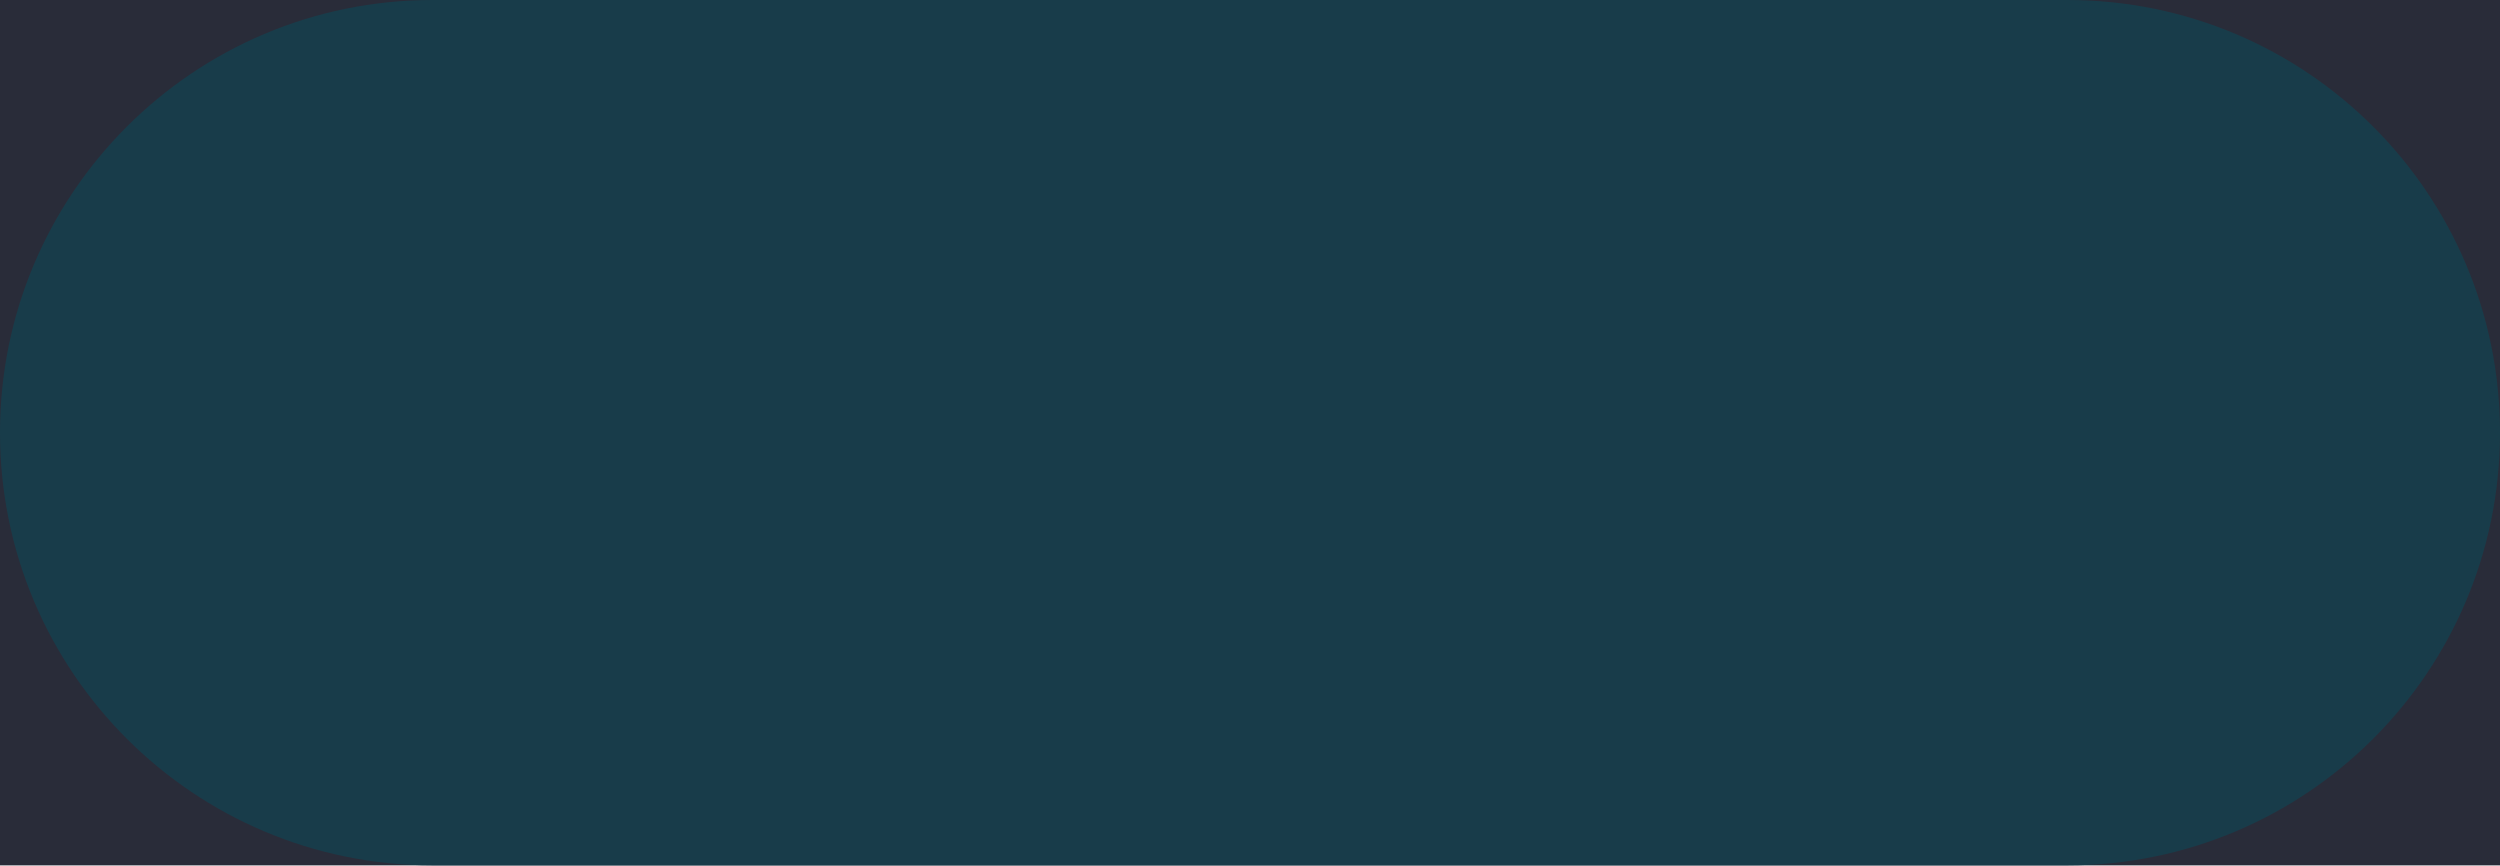
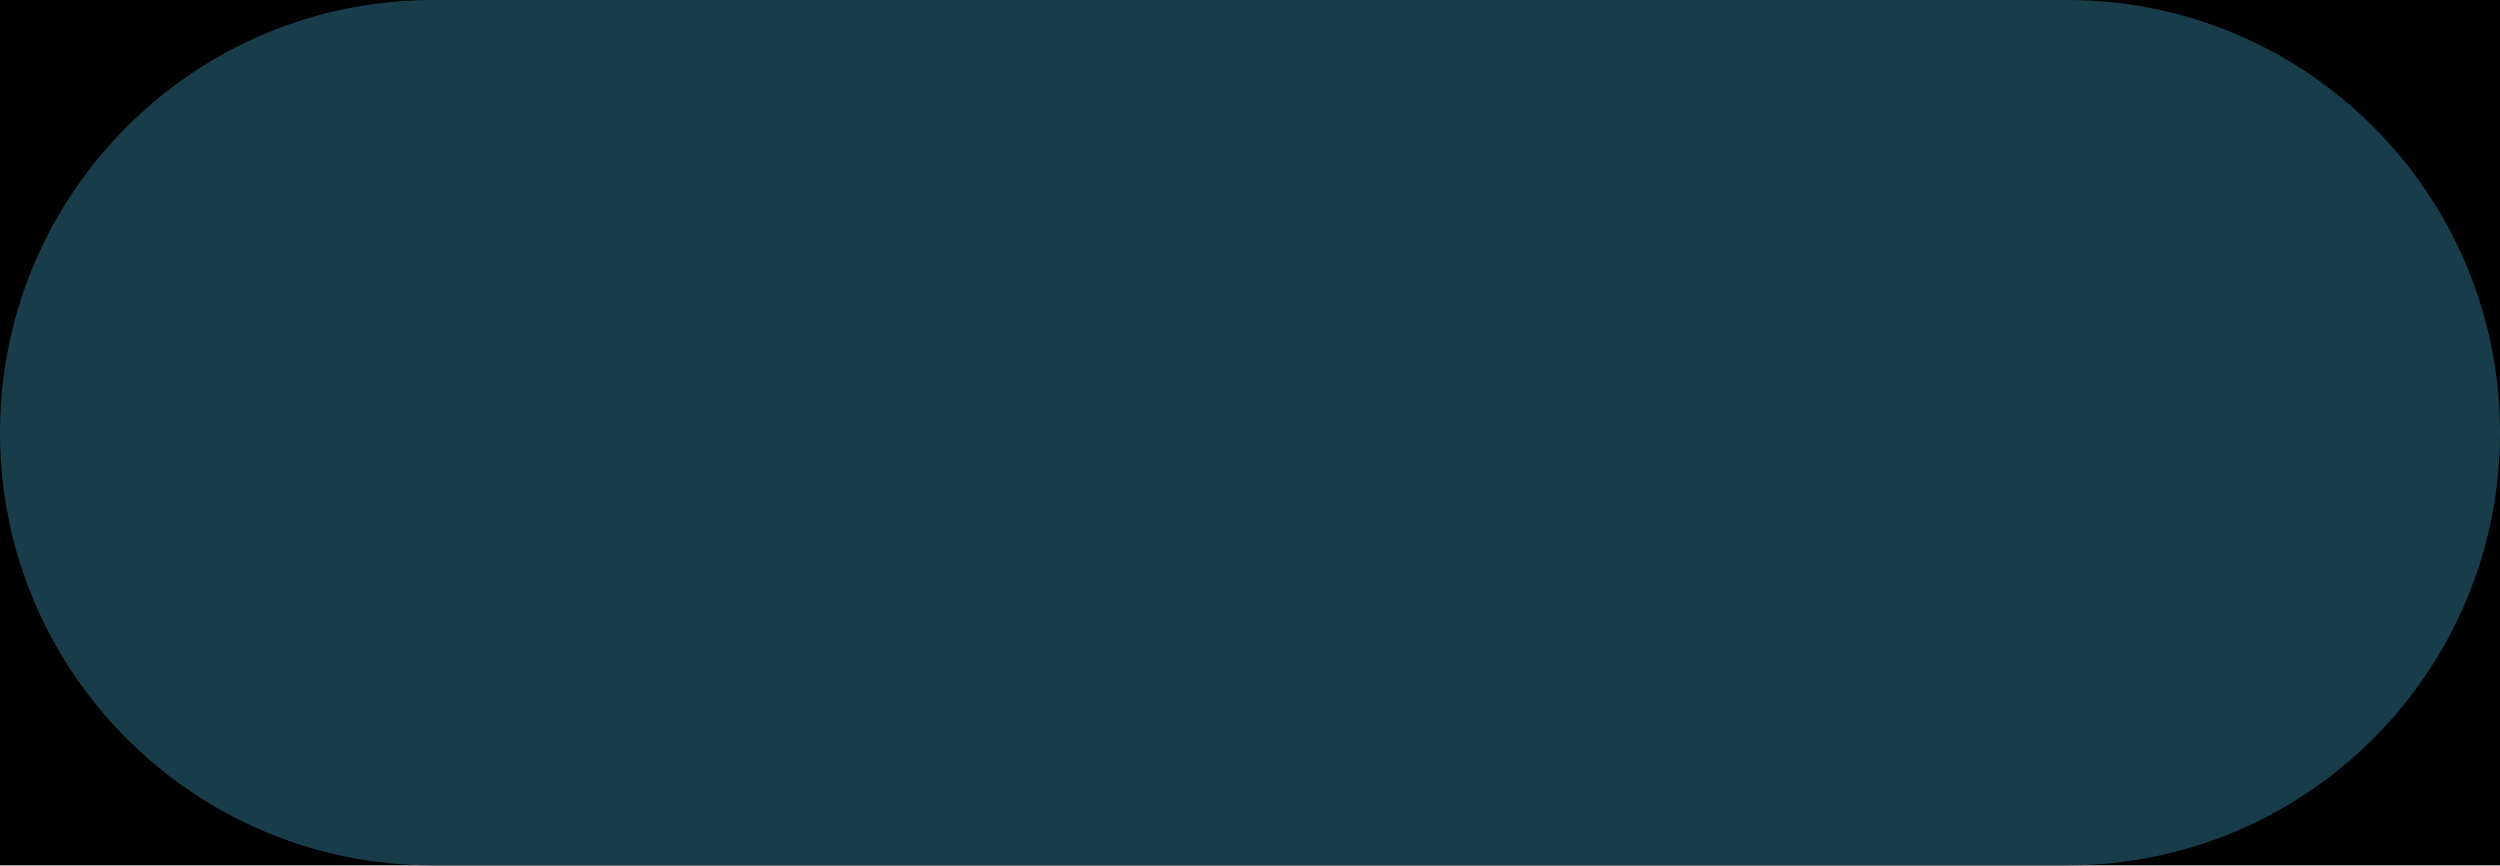
<svg xmlns="http://www.w3.org/2000/svg" width="104" height="36" viewBox="0 0 104 36">
-   <rect width="104" height="36" fill="#292c39" />
+   <rect width="104" height="36" fill="#000000" />
  <rect width="104" height="36" rx="18" fill="#183c4a" />
</svg>
